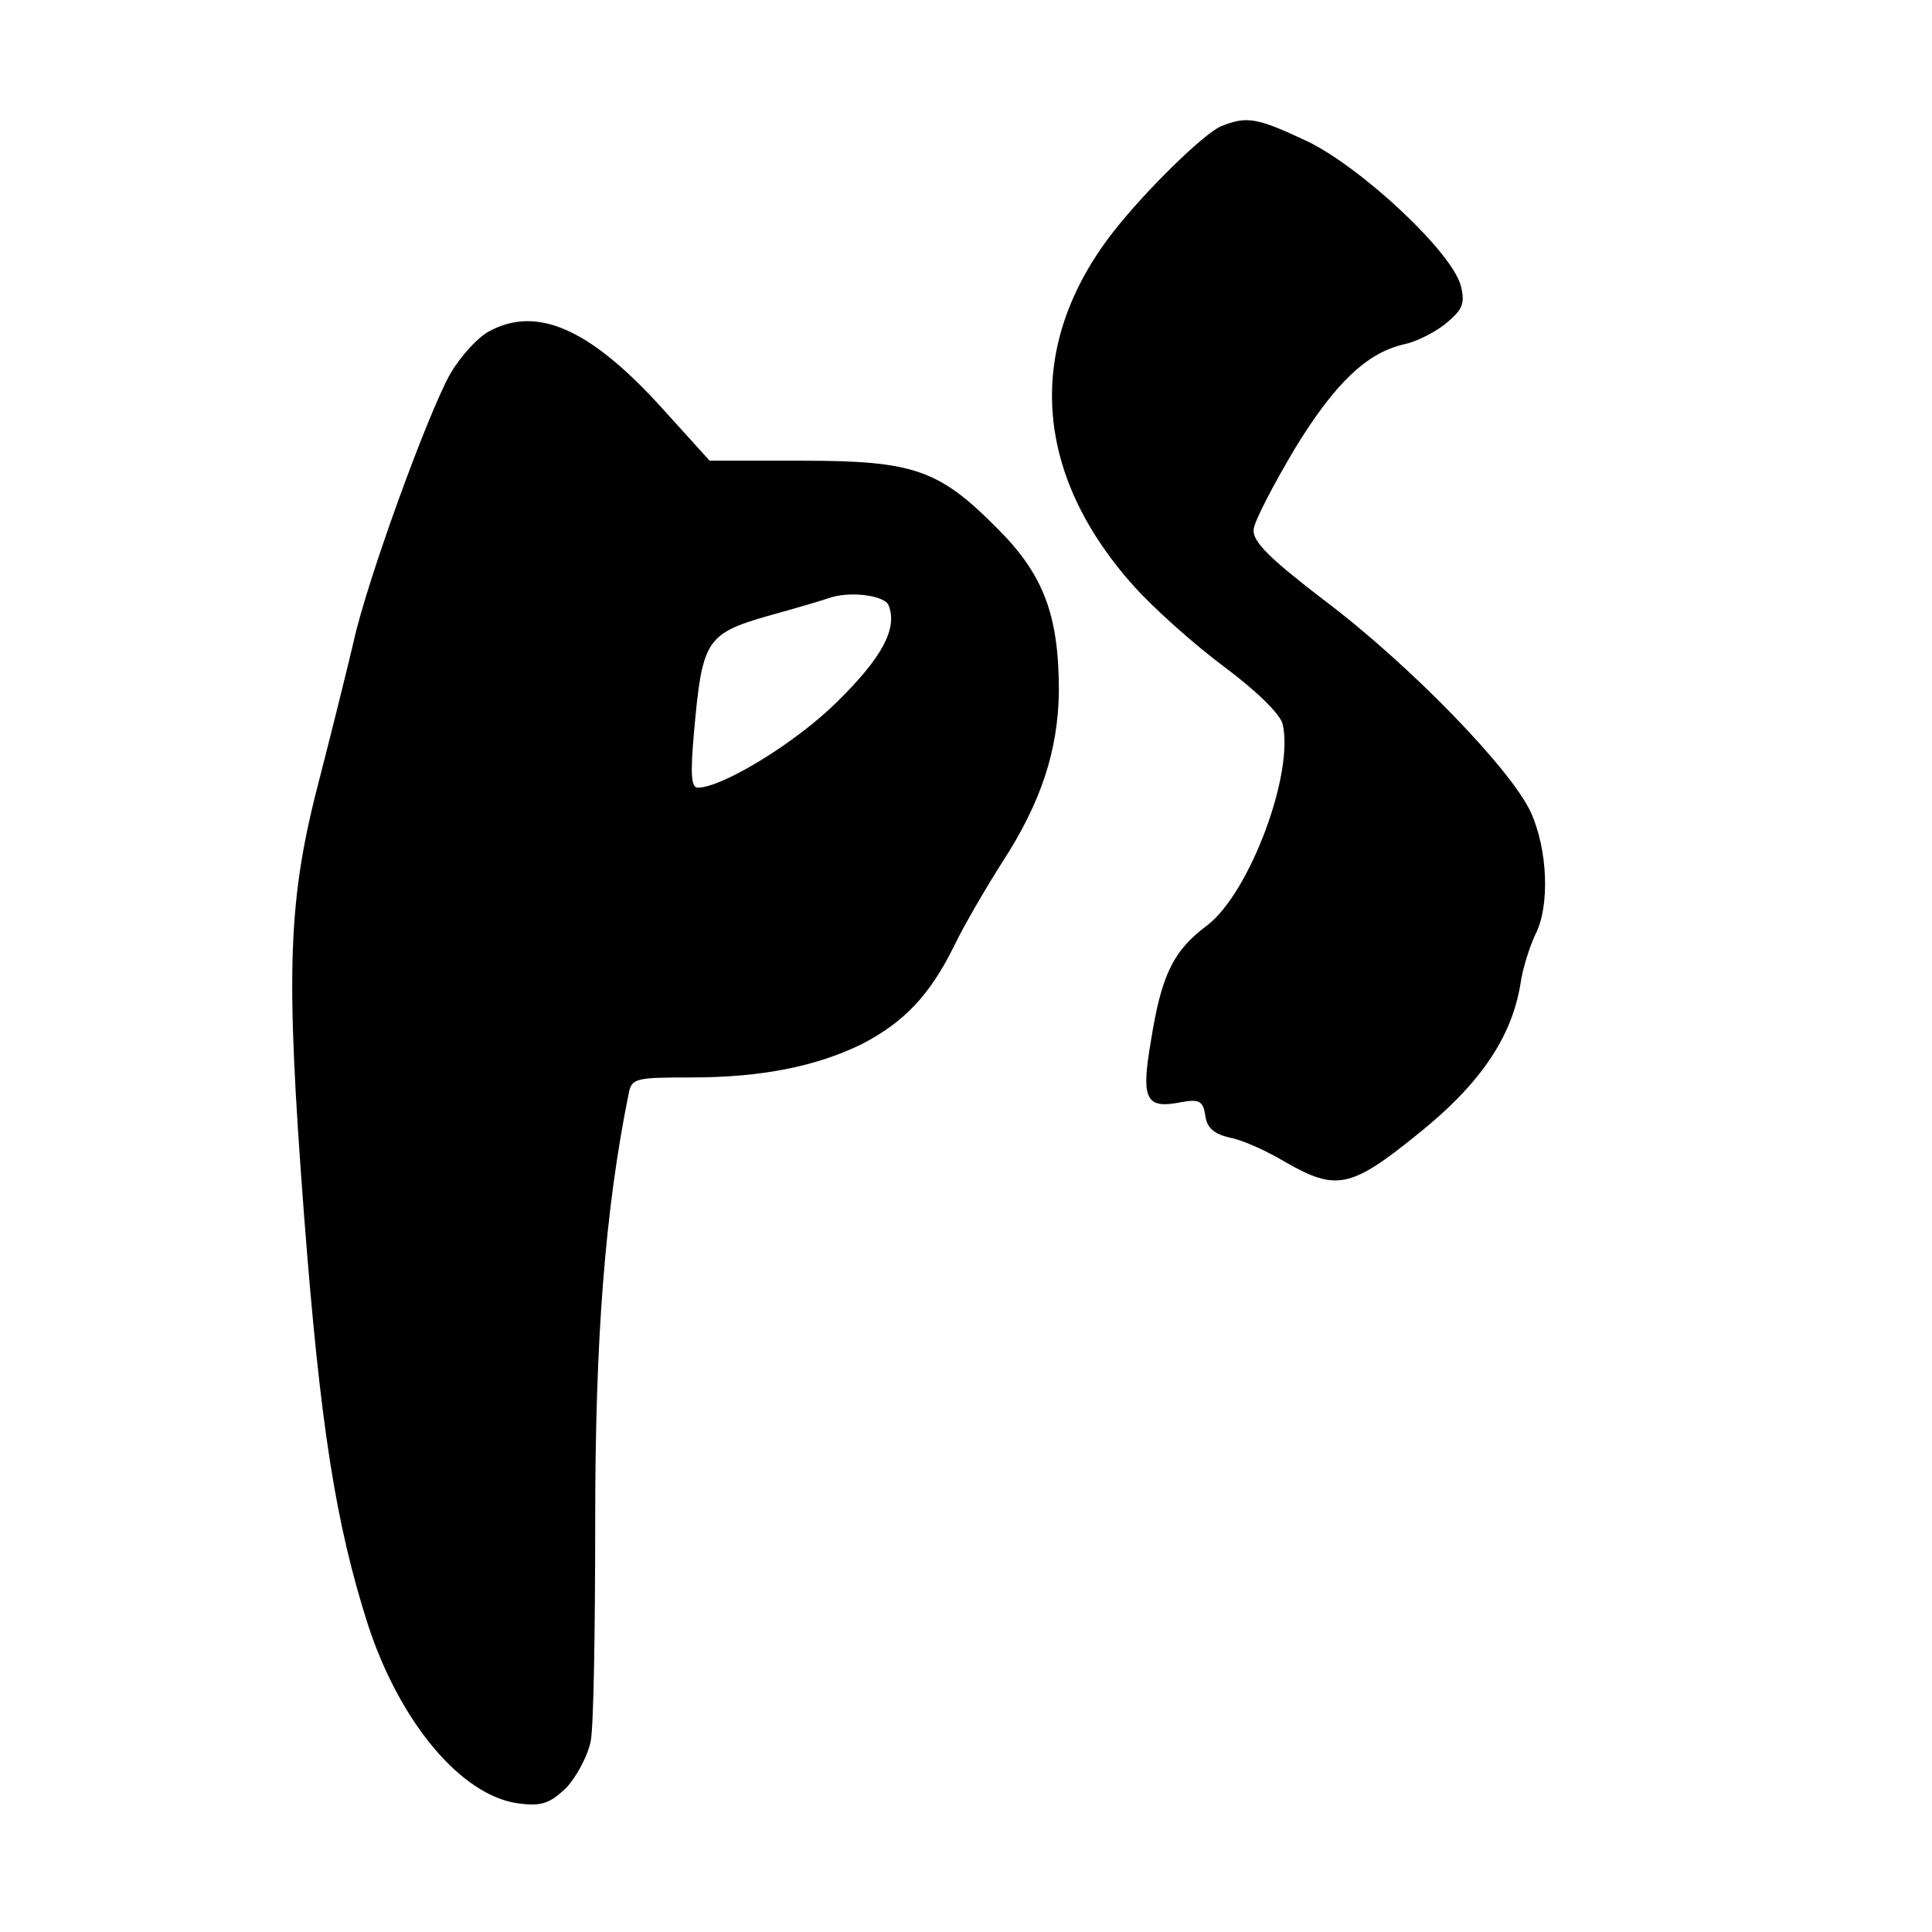
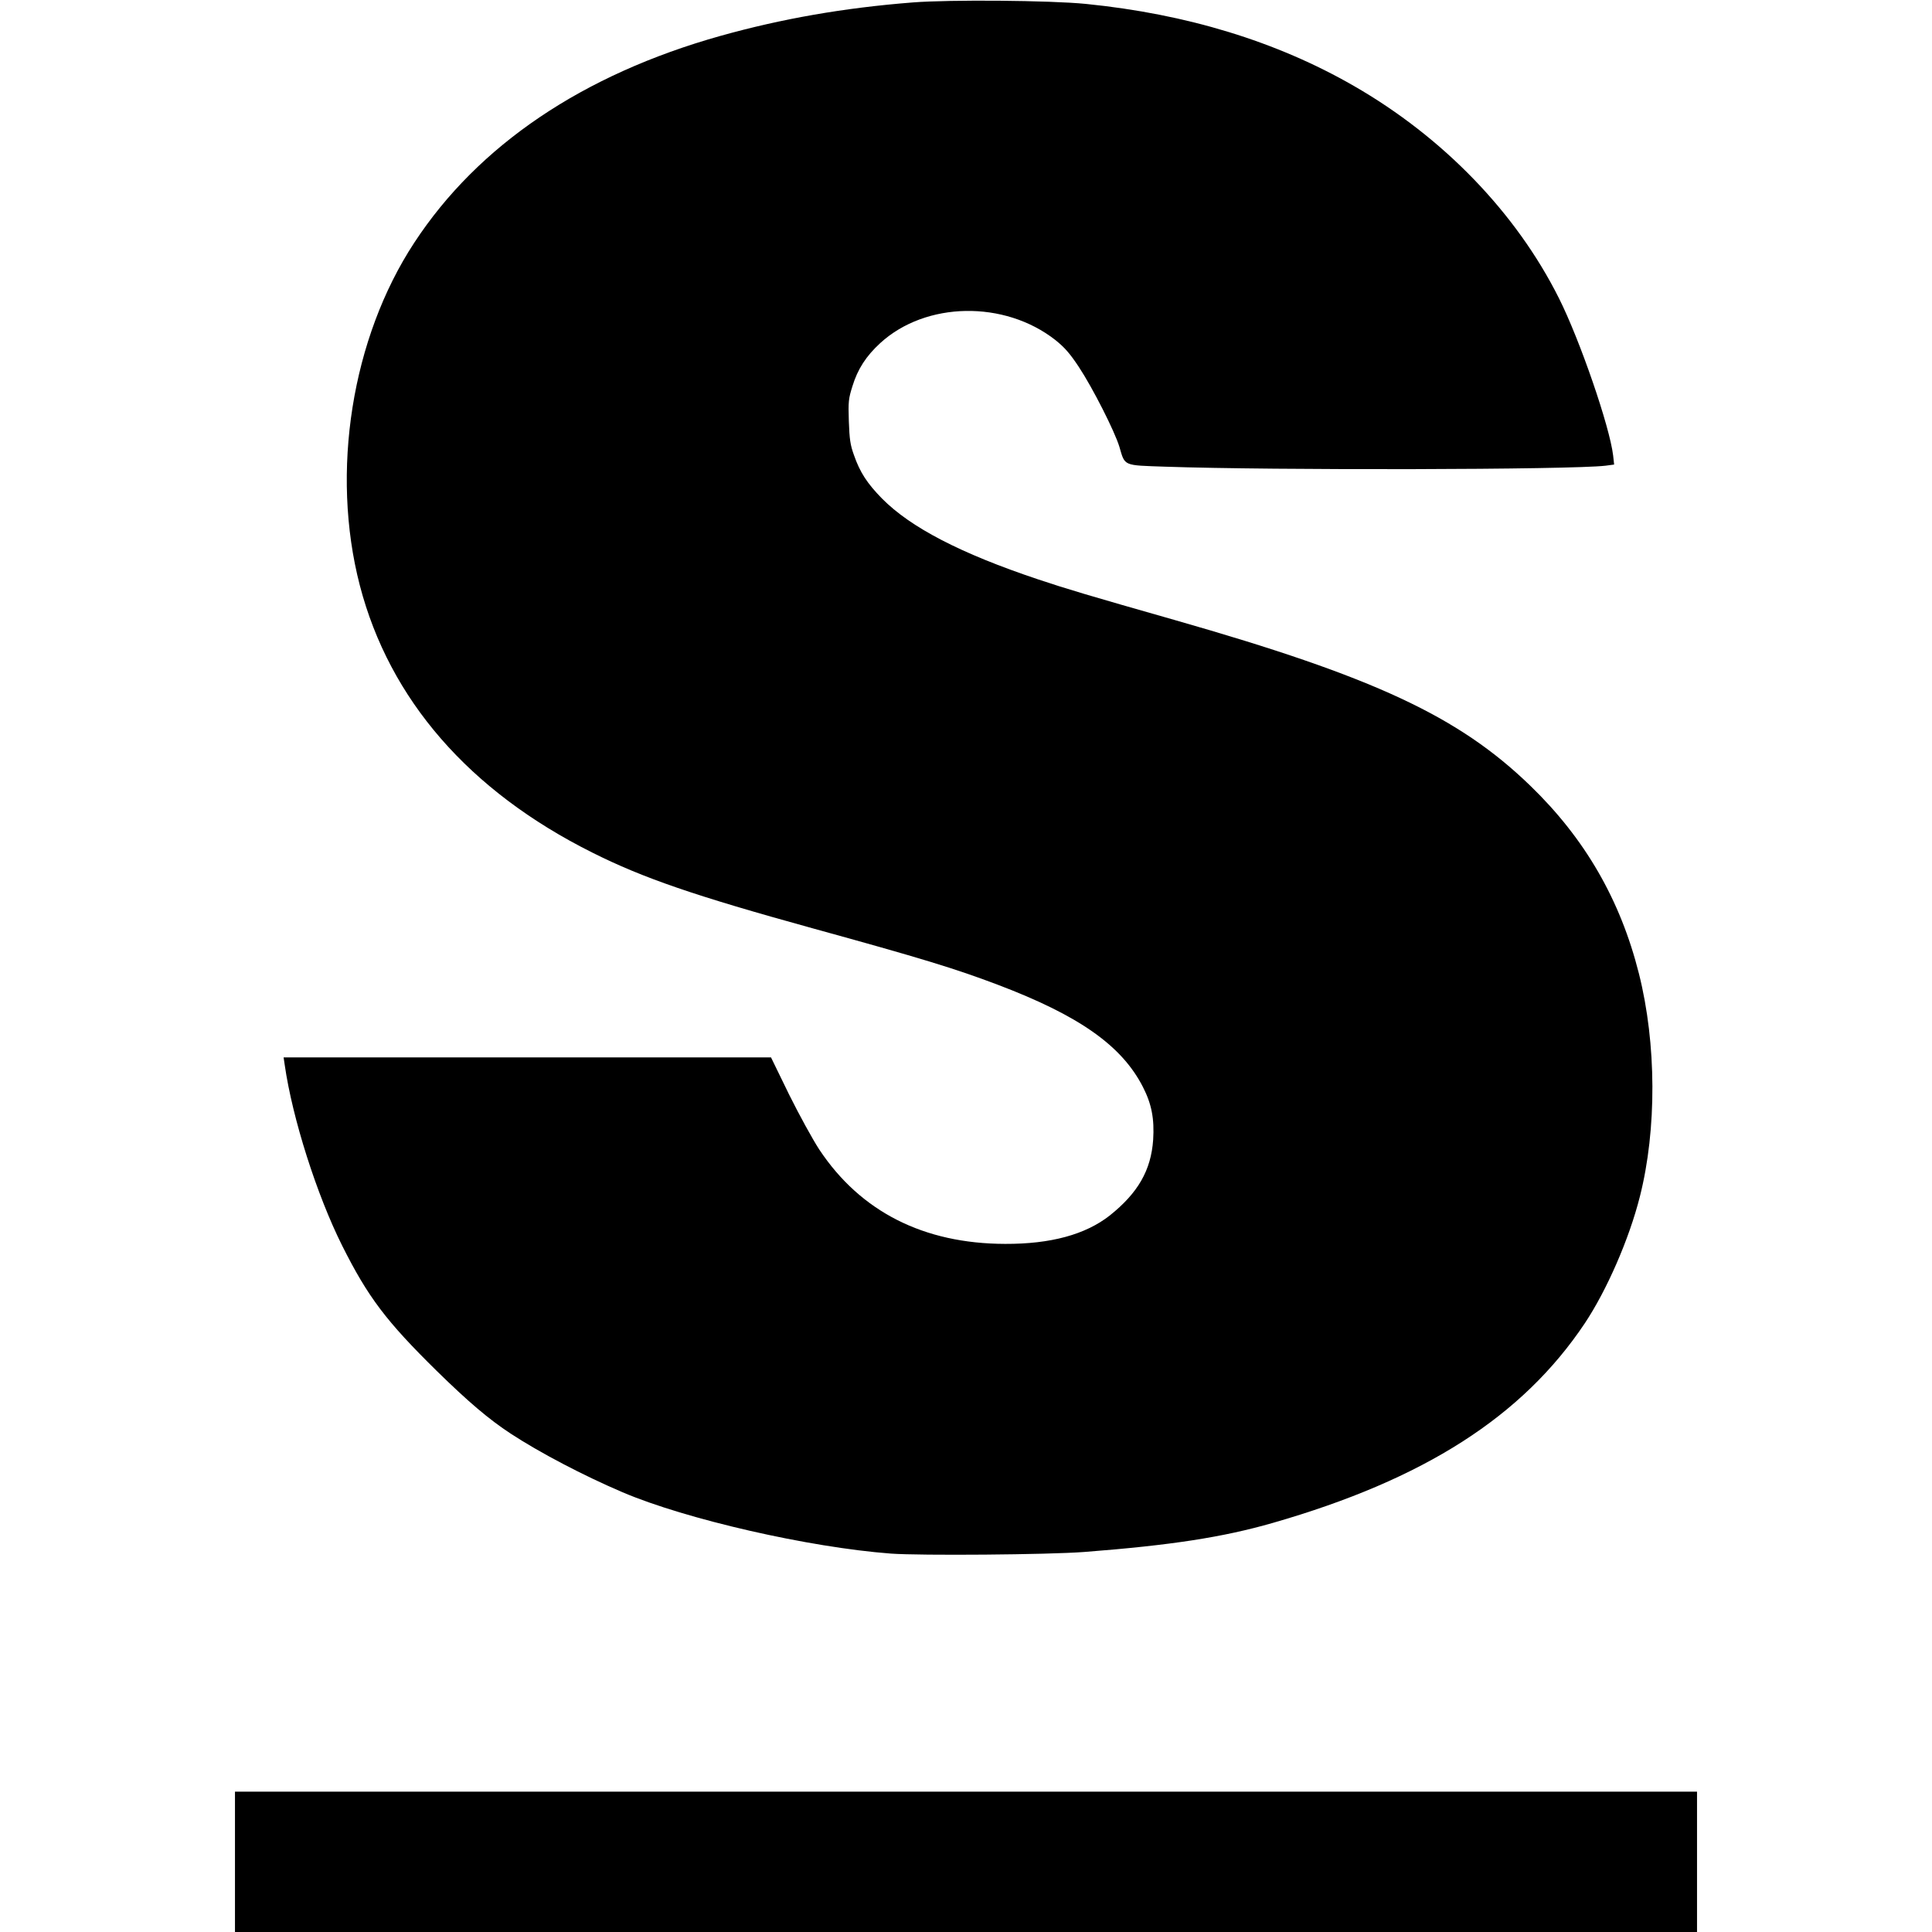
- <svg xmlns="http://www.w3.org/2000/svg" version="1.0" width="260pt" height="260pt" viewBox="0 0 260 260" preserveAspectRatio="xMidYMid meet">
-   <g transform="translate(0,260) scale(0.1,-0.1)" fill="#000000" stroke="none">
-     <path d="M1643 2430 c-23 -10 -100 -85 -144 -141 -120 -153 -110 -326 28 -479 26 -29 81 -78 120 -107 43 -32 75 -63 79 -77 16 -66 -44 -227 -101 -271 -46 -34 -62 -67 -76 -155 -14 -81 -7 -93 42 -83 23 4 28 1 31 -18 2 -17 12 -25 33 -30 17 -3 50 -18 75 -33 68 -39 88 -35 177 37 84 67 127 130 139 202 3 22 13 52 20 67 20 38 17 115 -6 165 -26 57 -162 198 -279 286 -73 56 -95 78 -94 94 1 12 27 61 56 110 54 88 97 129 148 140 14 3 39 15 54 27 23 19 27 27 21 51 -11 45 -134 160 -207 195 -68 32 -81 34 -116 20z" />
-     <path d="M658 2154 c-15 -8 -38 -33 -52 -57 -30 -53 -112 -278 -130 -360 -8 -34 -28 -115 -45 -181 -44 -167 -47 -259 -22 -589 22 -288 43 -418 86 -553 43 -132 126 -231 203 -241 31 -4 42 0 64 21 14 15 29 43 33 63 4 21 6 154 6 298 0 242 13 415 45 573 4 21 9 22 84 22 95 0 169 15 230 45 56 29 91 65 124 132 14 29 44 80 65 113 52 80 75 150 76 230 0 101 -20 156 -82 218 -79 80 -113 92 -263 92 l-125 0 -67 74 c-95 104 -166 135 -230 100z m538 -369 c12 -31 -9 -70 -69 -129 -55 -55 -155 -116 -188 -116 -9 0 -10 19 -5 75 11 123 16 132 99 156 40 11 77 22 82 24 28 10 76 4 81 -10z" />
-   </g>
+ <svg xmlns="http://www.w3.org/2000/svg" version="1" width="1578.667" height="1578.667" viewBox="0 0 1184 1184">
+   <path d="M559.3 1.5C517.2 4.8 479 11.5 441.5 22c-84.4 23.7-148.4 66.9-187.6 126.7-38.4 58.5-51.4 140.5-33.4 210 18.2 70 67 126.1 142.5 163.8 31.1 15.6 62.9 26.5 135 46.4 66.4 18.3 87.1 24.6 113.5 34.6 49.8 18.9 75.9 37.2 88.9 62.6 5.4 10.5 7.1 19.6 6.3 32.4-1.3 18.7-9.3 32.6-26.6 46.4-14.9 11.7-36.2 17.5-64.1 17.4-49.9-.1-88.6-19.7-113.9-57.8-4-6.1-12.3-21.2-18.5-33.7L472.5 648H173.8l.7 4.7c4.7 32.7 19.6 79.5 35.2 110.7 15.8 31.5 26.9 46.2 57.9 76.7 19.5 19.1 32 29.7 45.4 38.5 17.9 11.7 44.4 25.6 68.5 35.9 38.9 16.6 114.2 33.8 164.5 37.6 17.9 1.3 96.4.7 118.5-1 53.1-4.1 84.9-9 115.5-17.8 92.9-26.7 153-65.2 191.2-122.3 13.5-20.3 27.2-51.6 33.8-77.8 10.4-41.1 10.2-93.6-.6-136.5-11.4-45.3-33.1-82.8-66.6-115.2C893.9 439 842.2 414.9 720 380c-52.3-14.9-66.4-19.1-84-25-47.2-15.8-77.9-31.7-95.5-49.5-9-9.2-13.5-16-17.2-26.7-2.2-6.1-2.7-9.5-3.1-20.6-.4-12.1-.2-13.9 2.2-21.5 3.2-10.5 8.4-18.5 17-26.4 27.9-25.6 76.2-26.4 107.4-1.9 5.6 4.5 8.8 8.1 14.3 16.4 8.6 13 22 39.5 24.9 49 3.5 12 2.1 11.3 28.1 12.2 66.8 2.3 248.6 1.9 269.8-.6l5.3-.7-.6-5.5c-2.1-17.8-20.4-70.9-33.2-96.4-26.3-52.5-71-98.7-125.8-130.2-47.3-27.2-102.3-44-164.1-50.2C643.3.2 582-.3 559.3 1.5zM144 1141v43h896v-86H144v43z" />
</svg>
